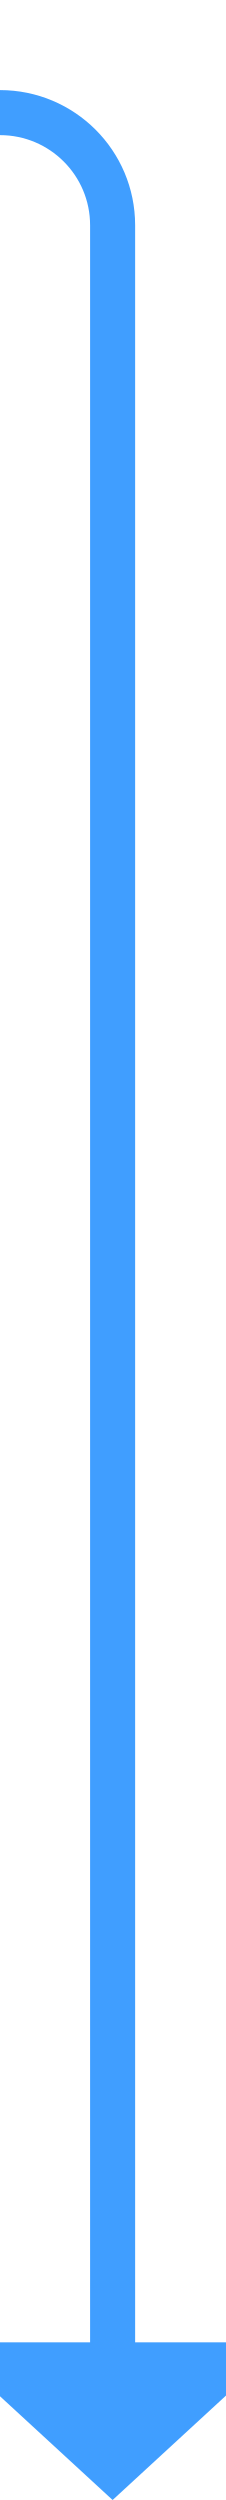
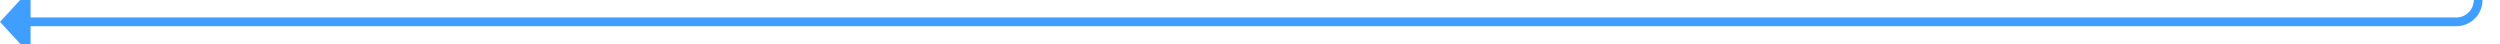
- <svg xmlns="http://www.w3.org/2000/svg" version="1.1" width="10px" height="111px" preserveAspectRatio="xMidYMin meet" viewBox="1078 803  8 111">
-   <path d="M 515 808  L 1077 808  A 5 5 0 0 1 1082 813 L 1082 908  " stroke-width="2" stroke="#409eff" fill="none" />
-   <path d="M 1074.4 907  L 1082 914  L 1089.6 907  L 1074.4 907  Z " fill-rule="nonzero" fill="#409eff" stroke="none" />
+ <svg xmlns="http://www.w3.org/2000/svg" version="1.1" width="572px" height="10px" preserveAspectRatio="xMinYMid meet" viewBox="515 1131  572 8">
+   <path d="M 1082 1018  L 1082 1130  A 5 5 0 0 1 1077 1135 L 521 1135  " stroke-width="2" stroke="#409eff" fill="none" />
+   <path d="M 522 1127.4  L 515 1135  L 522 1142.6  L 522 1127.4  Z " fill-rule="nonzero" fill="#409eff" stroke="none" />
</svg>
